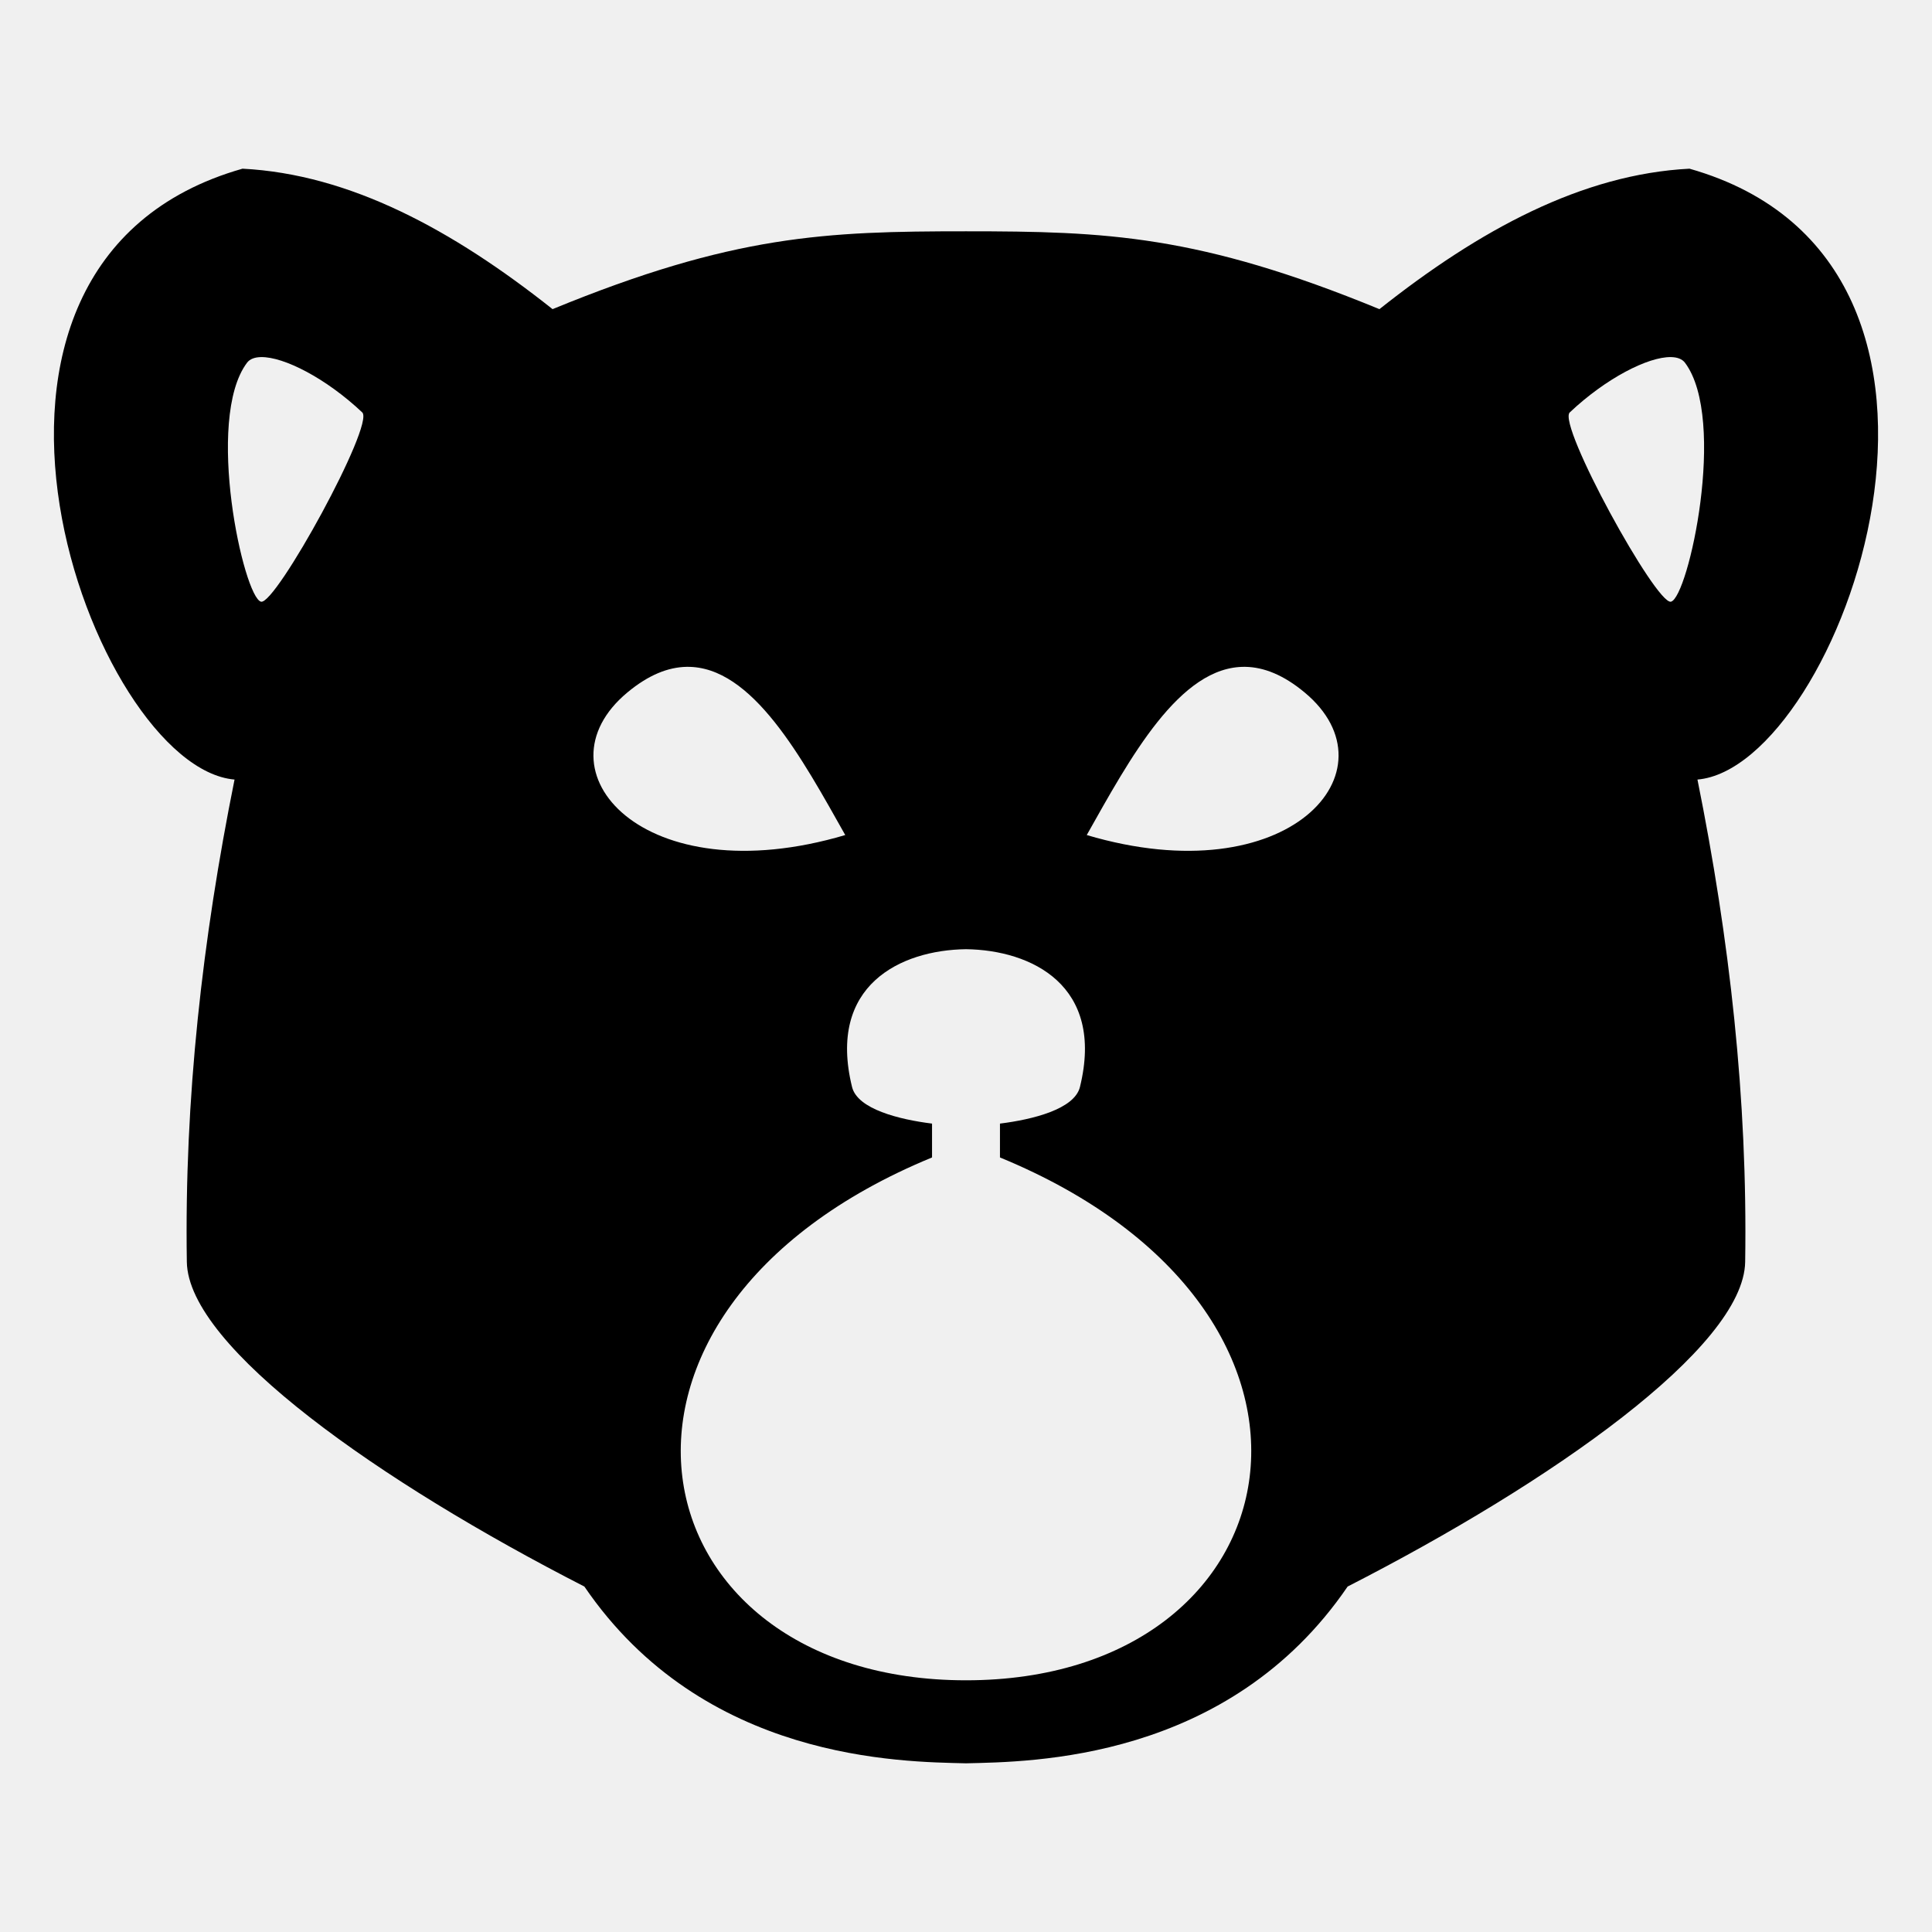
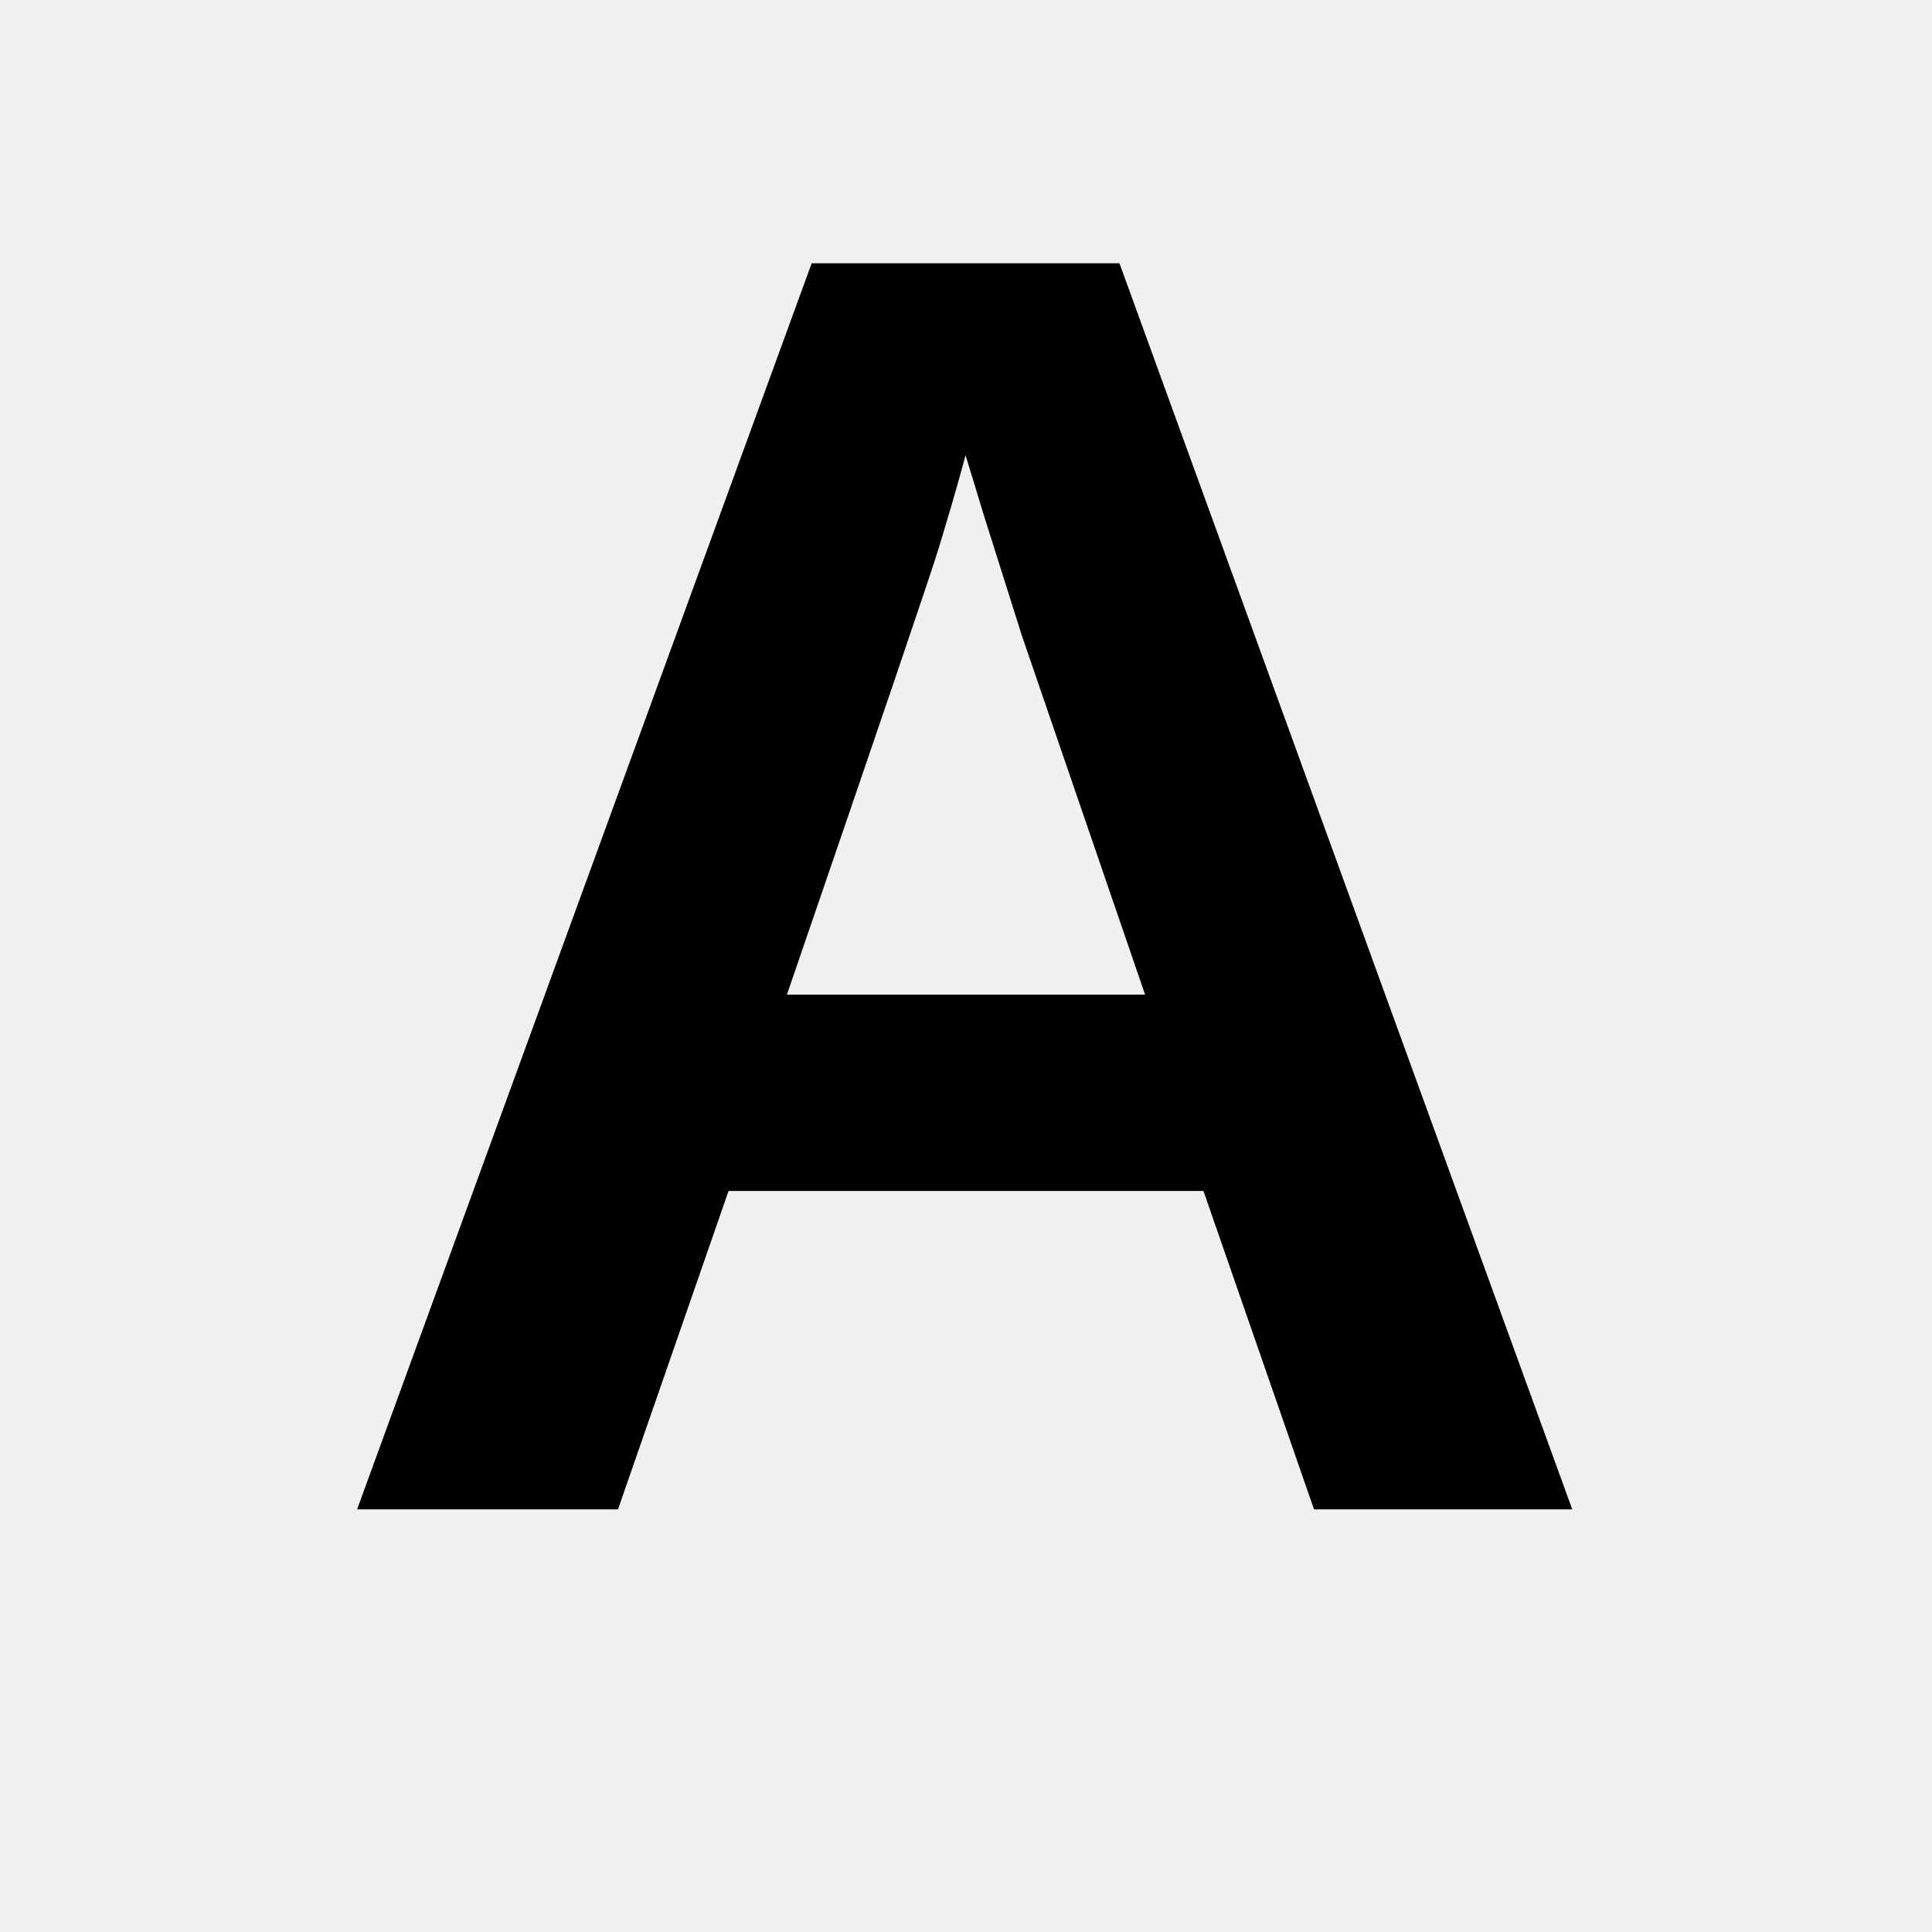
<svg xmlns="http://www.w3.org/2000/svg" width="512" height="512" viewBox="0 0 512 512">
-   <path fill="#000000" d="M64.264 44.704c-88.765 25.213-39.73 158.676-2.108 161.887-8.506 42.218-13.32 84.645-12.642 127.824.355 22.67 51.374 58.424 105.35 86.035C186.48 466.787 238.98 466.876 256 467.296c17.02-.42 69.52-.51 101.137-46.846 53.975-27.61 104.994-63.364 105.35-86.035.677-43.179-4.137-85.606-12.643-127.824 37.623-3.211 86.657-136.674-2.108-161.887-28.433 1.462-55.606 16.152-82.172 37.223C317.64 62.233 293.164 61.296 256 61.296c-37.163 0-61.639.937-109.564 20.63-26.566-21.07-53.739-35.76-82.172-37.222zm4.927 49.928c6.057-.096 17.237 5.625 26.809 14.664 3.362 3.175-22.916 51.05-26.818 50.158-4.59-1.05-14.985-48.285-3.725-63.318.745-.994 2.039-1.477 3.734-1.504zm373.618 0c1.695.027 2.99.51 3.734 1.504 11.26 15.033.865 62.268-3.725 63.318-3.902.893-30.18-46.983-26.818-50.158 9.572-9.04 20.752-14.76 26.809-14.664zm-260.85 82.088c17.457-.304 30.686 24.445 42.041 44.576-53.57 15.878-82.575-17.11-57.752-37.777 5.603-4.665 10.823-6.714 15.711-6.8zm148.082 0c4.888.085 10.108 2.134 15.711 6.799 24.823 20.667-4.181 53.655-57.752 37.777 11.355-20.13 24.584-44.88 42.041-44.576zM256 251.548c17.32.223 36.826 9.567 30.197 36.517-1.444 5.872-12.516 8.617-21.197 9.7v8.972c99.884 41.126 79.565 138.559-9 138.559s-108.884-97.433-9-138.559v-8.972c-8.68-1.083-19.753-3.828-21.197-9.7-6.629-26.95 12.877-36.294 30.197-36.517z" />
+   <style>
+     text { fill: black; }
+     @media (prefers-color-scheme: dark) {
+       text { fill: white; }
+     }
+   </style>
+   <text x="256" y="400" font-family="Arial, sans-serif" font-size="480" font-weight="bold" text-anchor="middle">A</text>
</svg>
